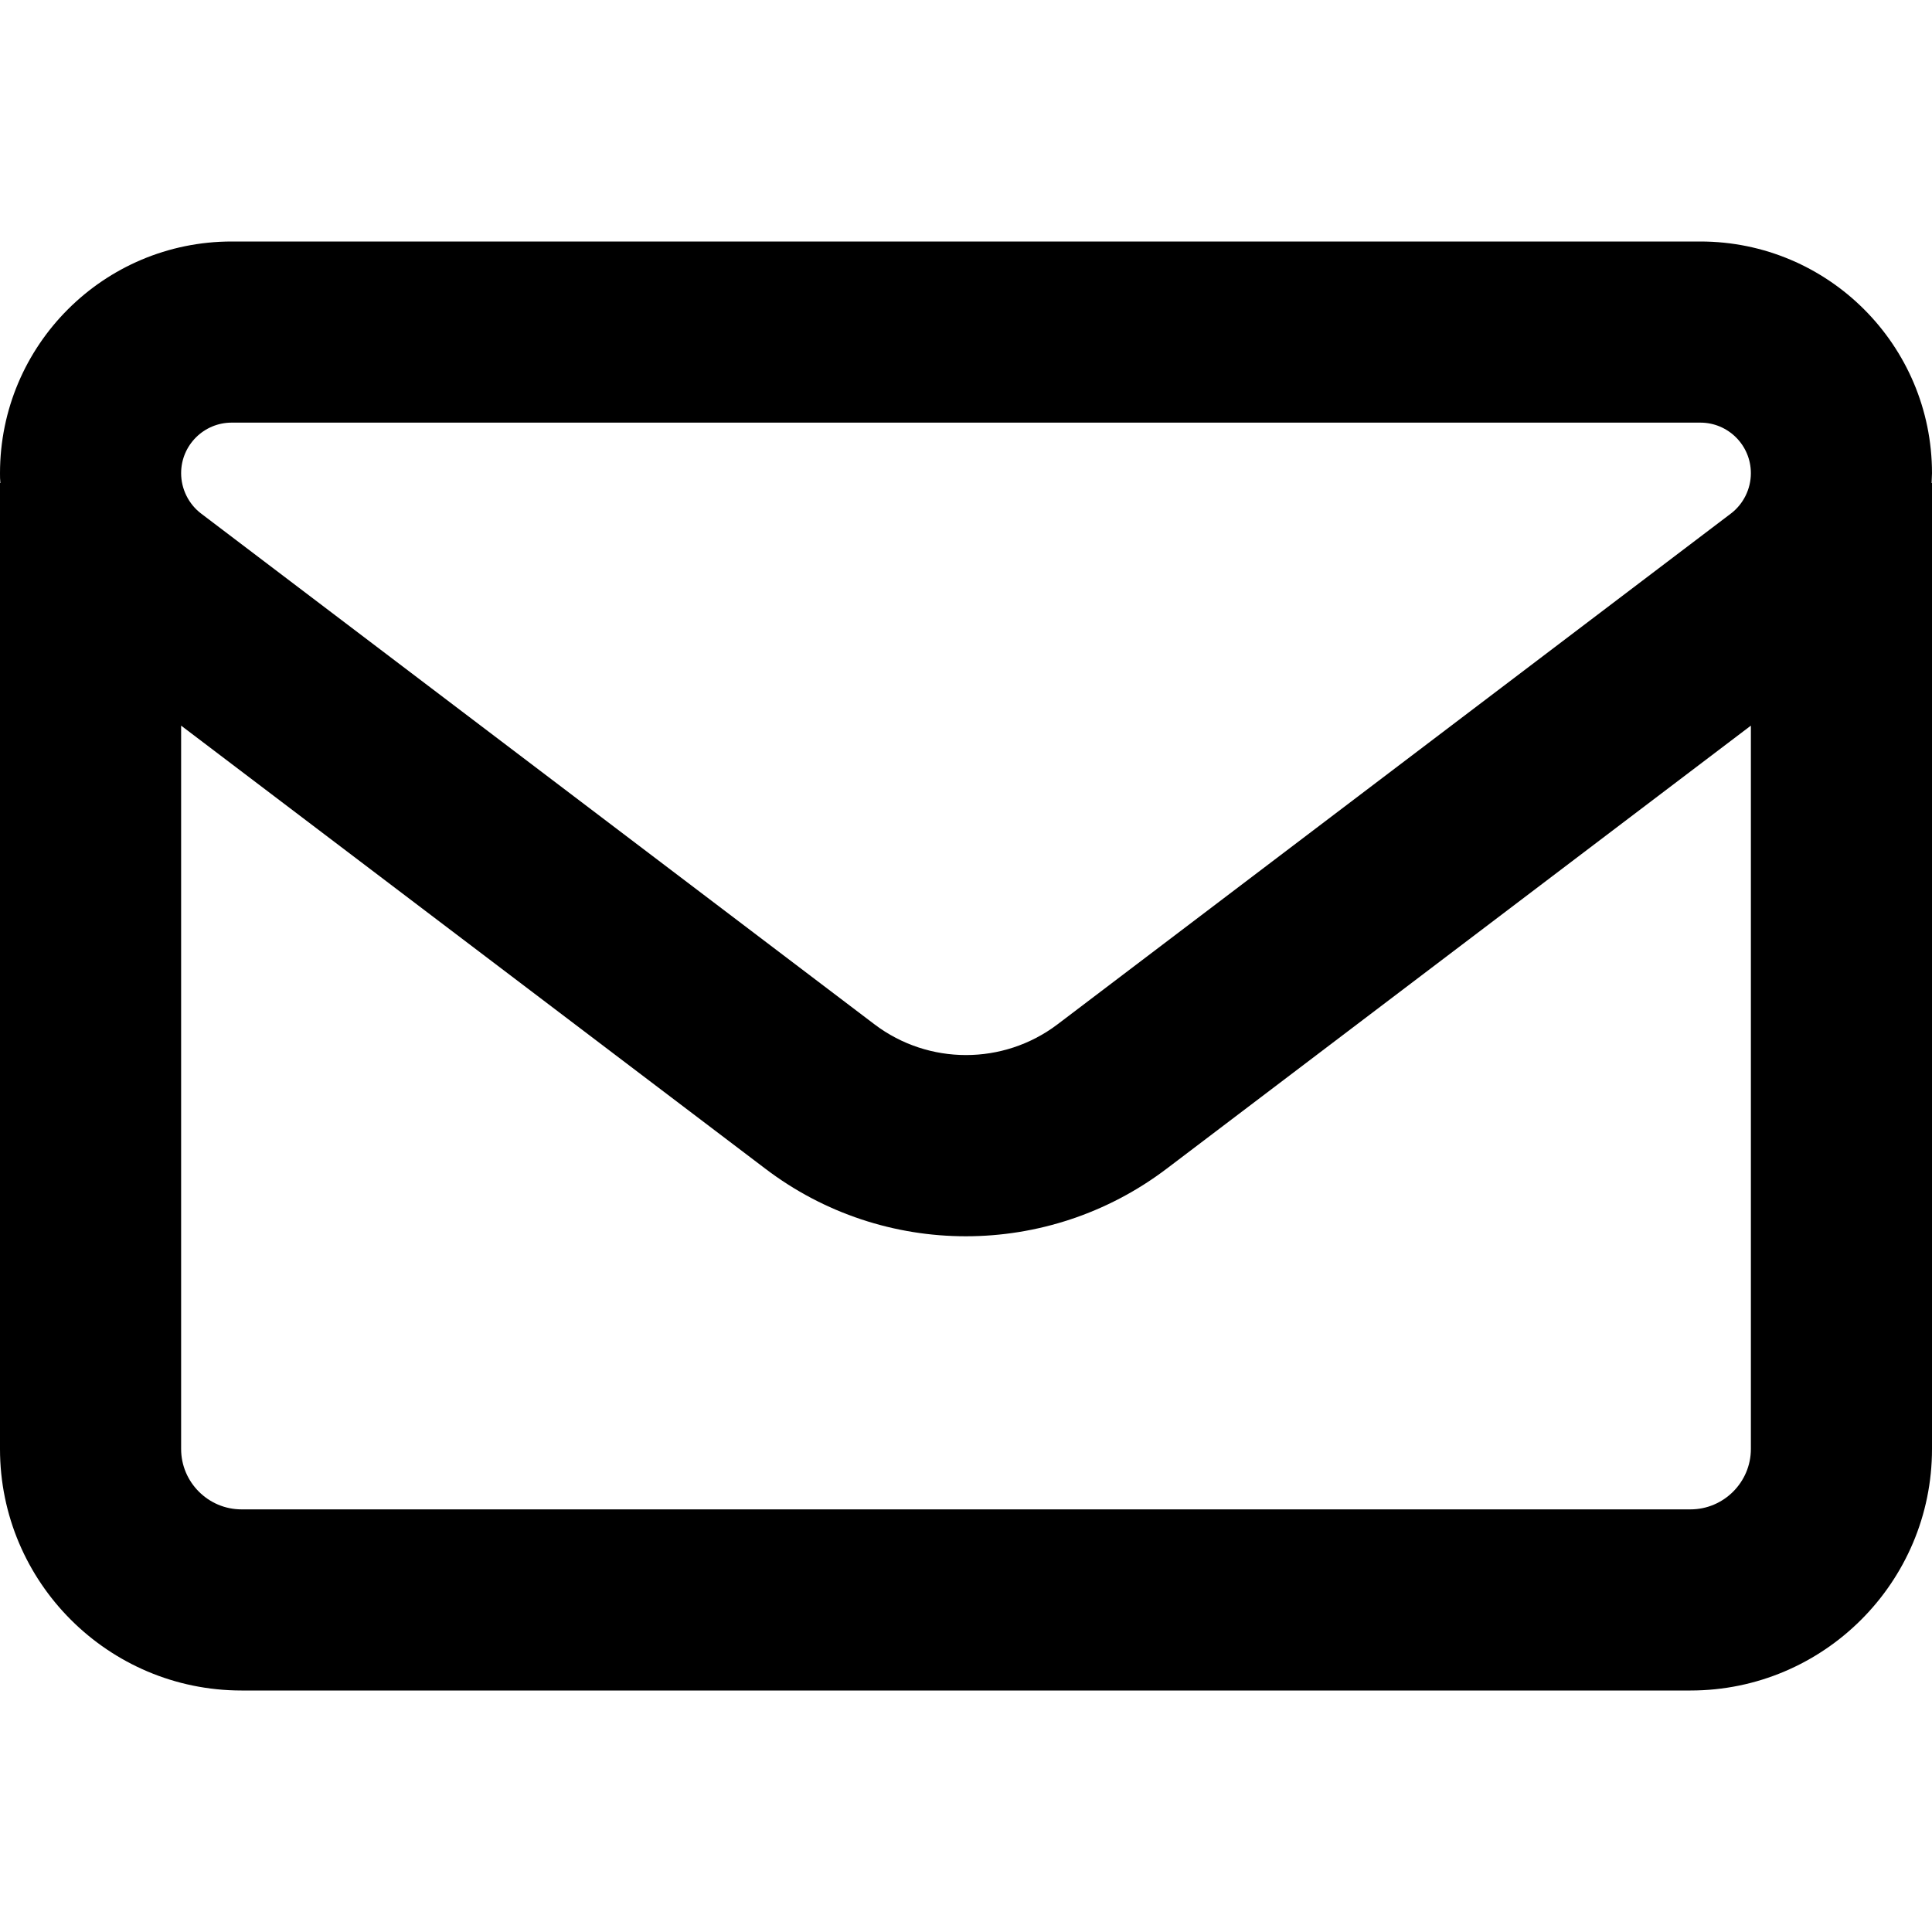
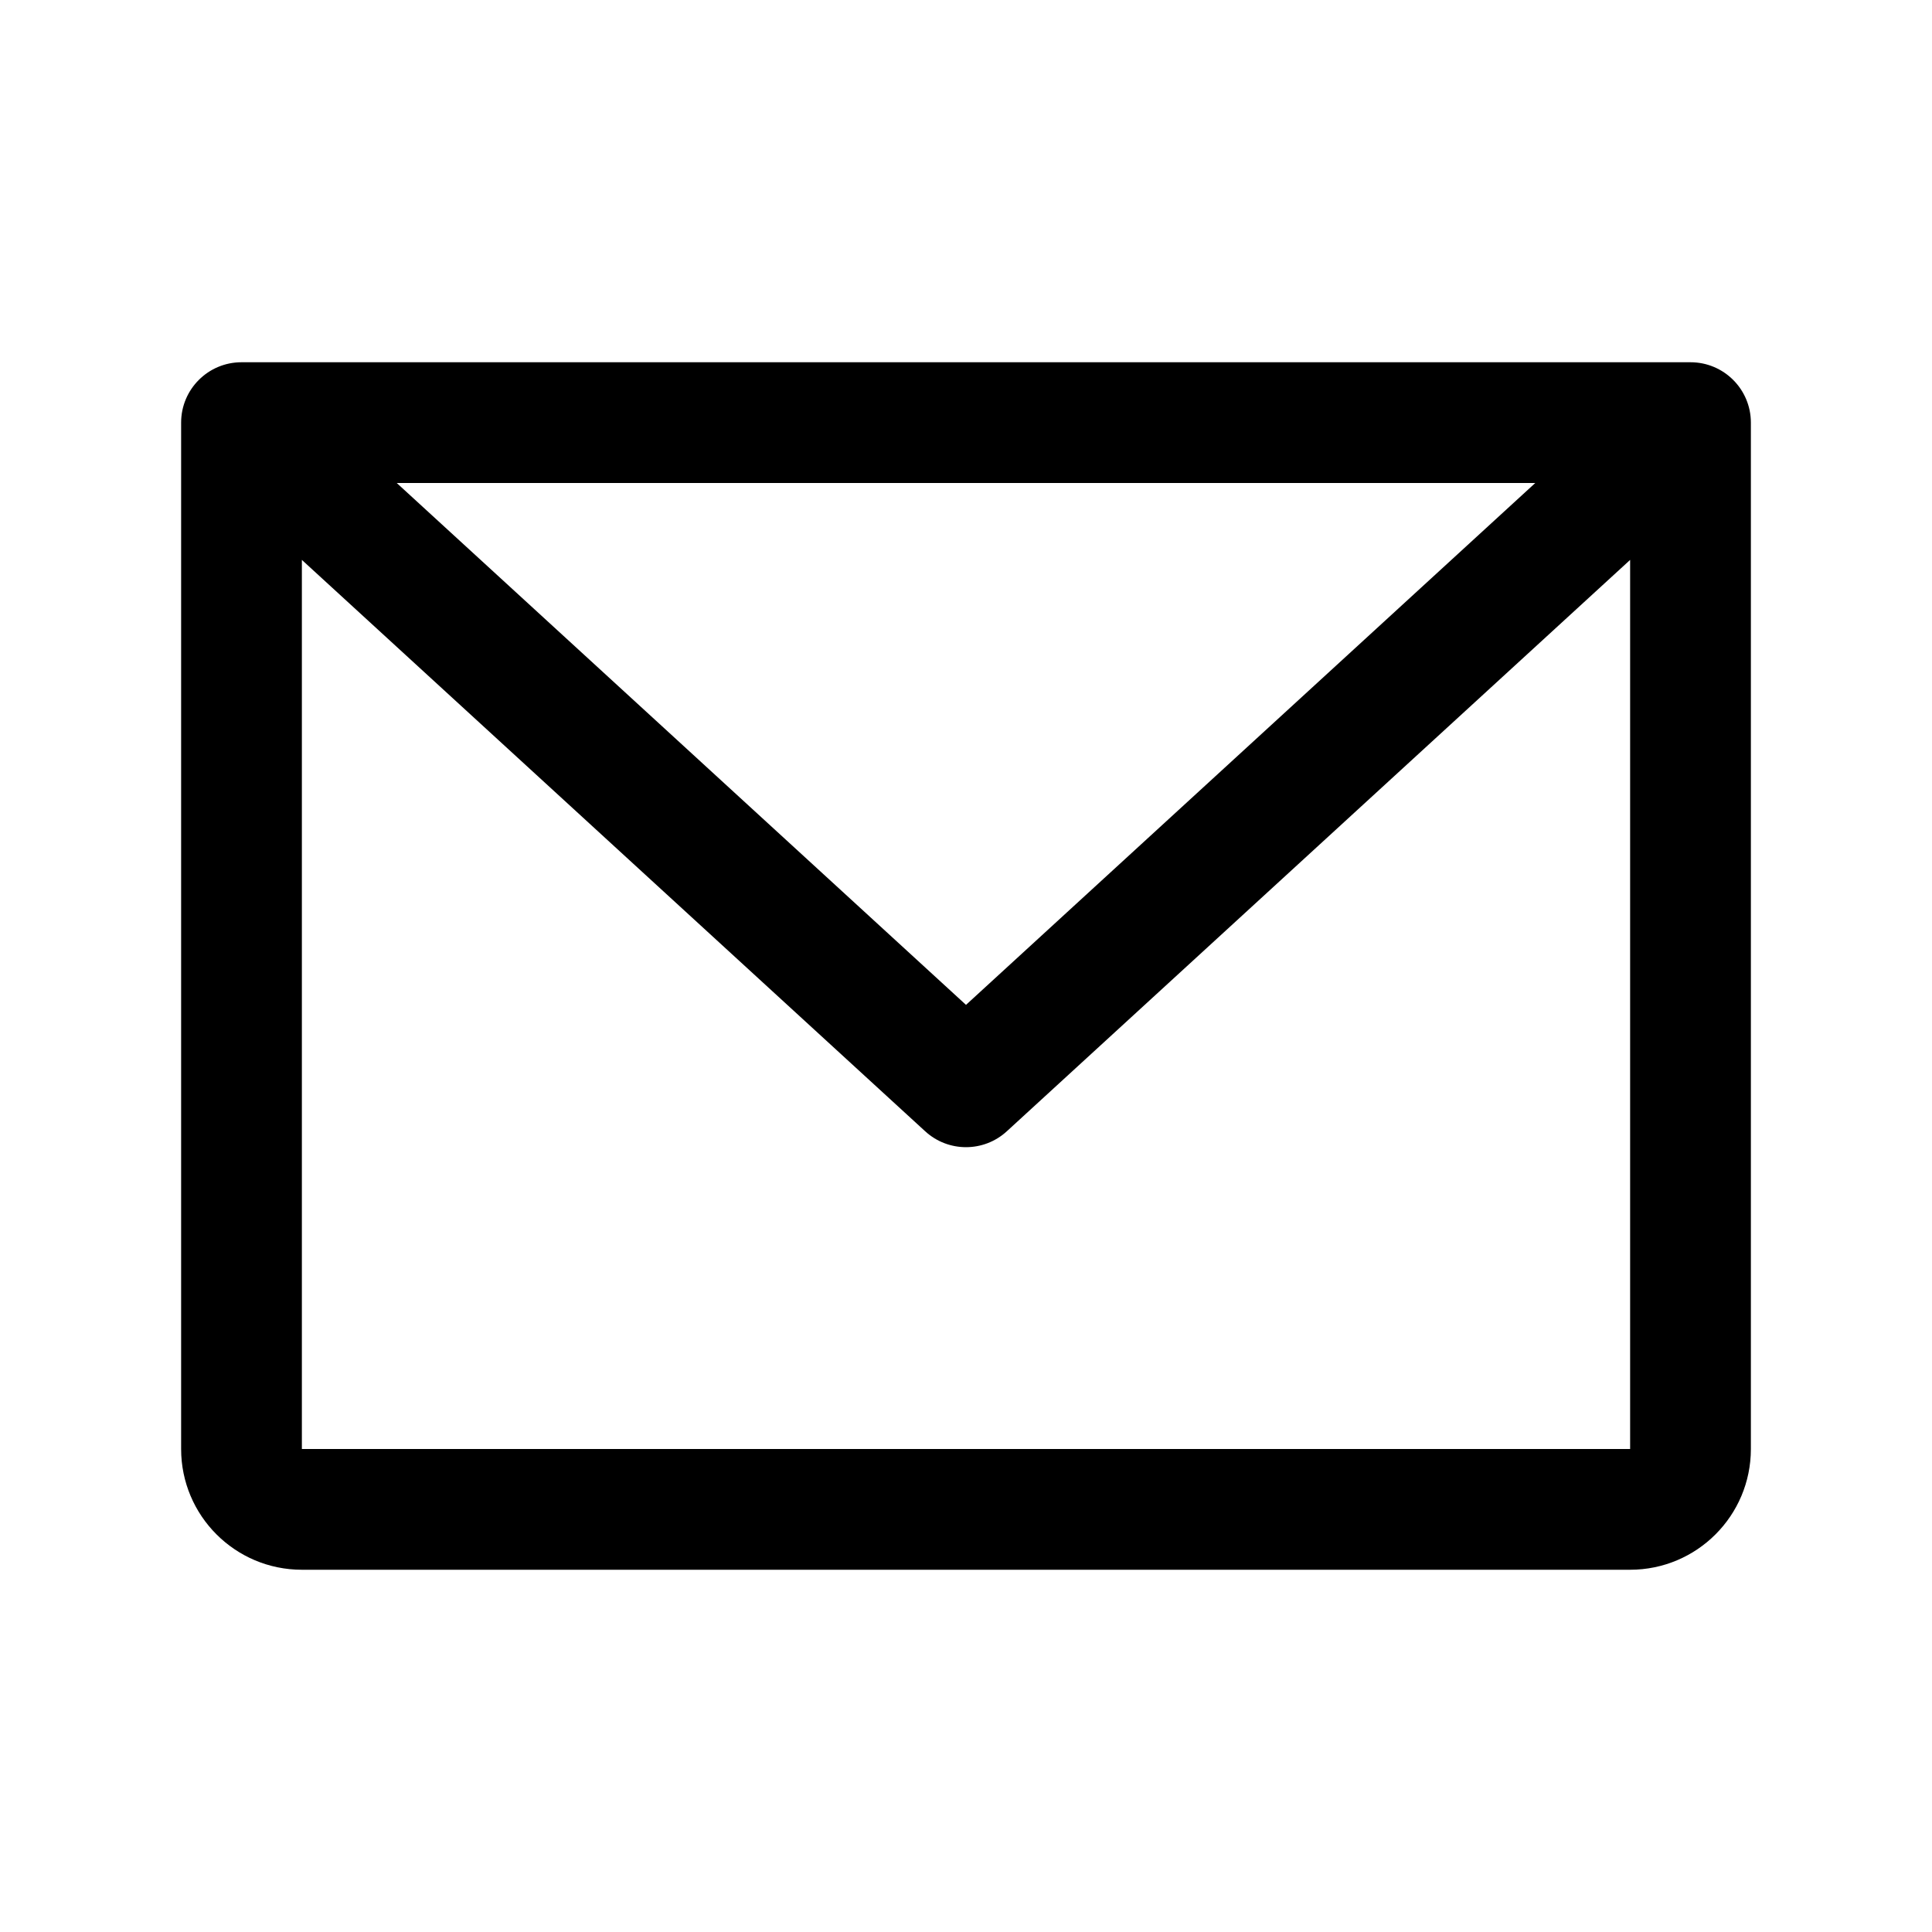
- <svg xmlns="http://www.w3.org/2000/svg" viewBox="0 0 512 512">
-   <path fill="currentColor" d="M61.4 64C27.5 64 0 91.5 0 125.4 0 126.3 0 127.1 .1 128L0 128 0 384c0 35.3 28.7 64 64 64l384 0c35.3 0 64-28.7 64-64l0-256-.1 0c0-.9 .1-1.7 .1-2.6 0-33.9-27.5-61.4-61.4-61.4L61.4 64zM464 192.3L464 384c0 8.8-7.2 16-16 16L64 400c-8.8 0-16-7.2-16-16l0-191.7 154.8 117.4c31.4 23.9 74.9 23.9 106.4 0L464 192.3zM48 125.4C48 118 54 112 61.4 112l389.2 0c7.4 0 13.4 6 13.4 13.4 0 4.2-2 8.2-5.3 10.7L280.2 271.5c-14.3 10.8-34.1 10.8-48.4 0L53.3 136.1c-3.3-2.5-5.3-6.5-5.3-10.7z" />
+ <svg xmlns="http://www.w3.org/2000/svg" viewBox="0 0 256 256" fill="currentColor">
+   <path d="M224,48H32a8,8,0,0,0-8,8V192a16,16,0,0,0,16,16H216a16,16,0,0,0,16-16V56A8,8,0,0,0,224,48ZM203.43,64,128,133.15,52.57,64ZM216,192H40V74.19l82.59,75.71a8,8,0,0,0,10.82,0L216,74.19V192Z" />
</svg>
